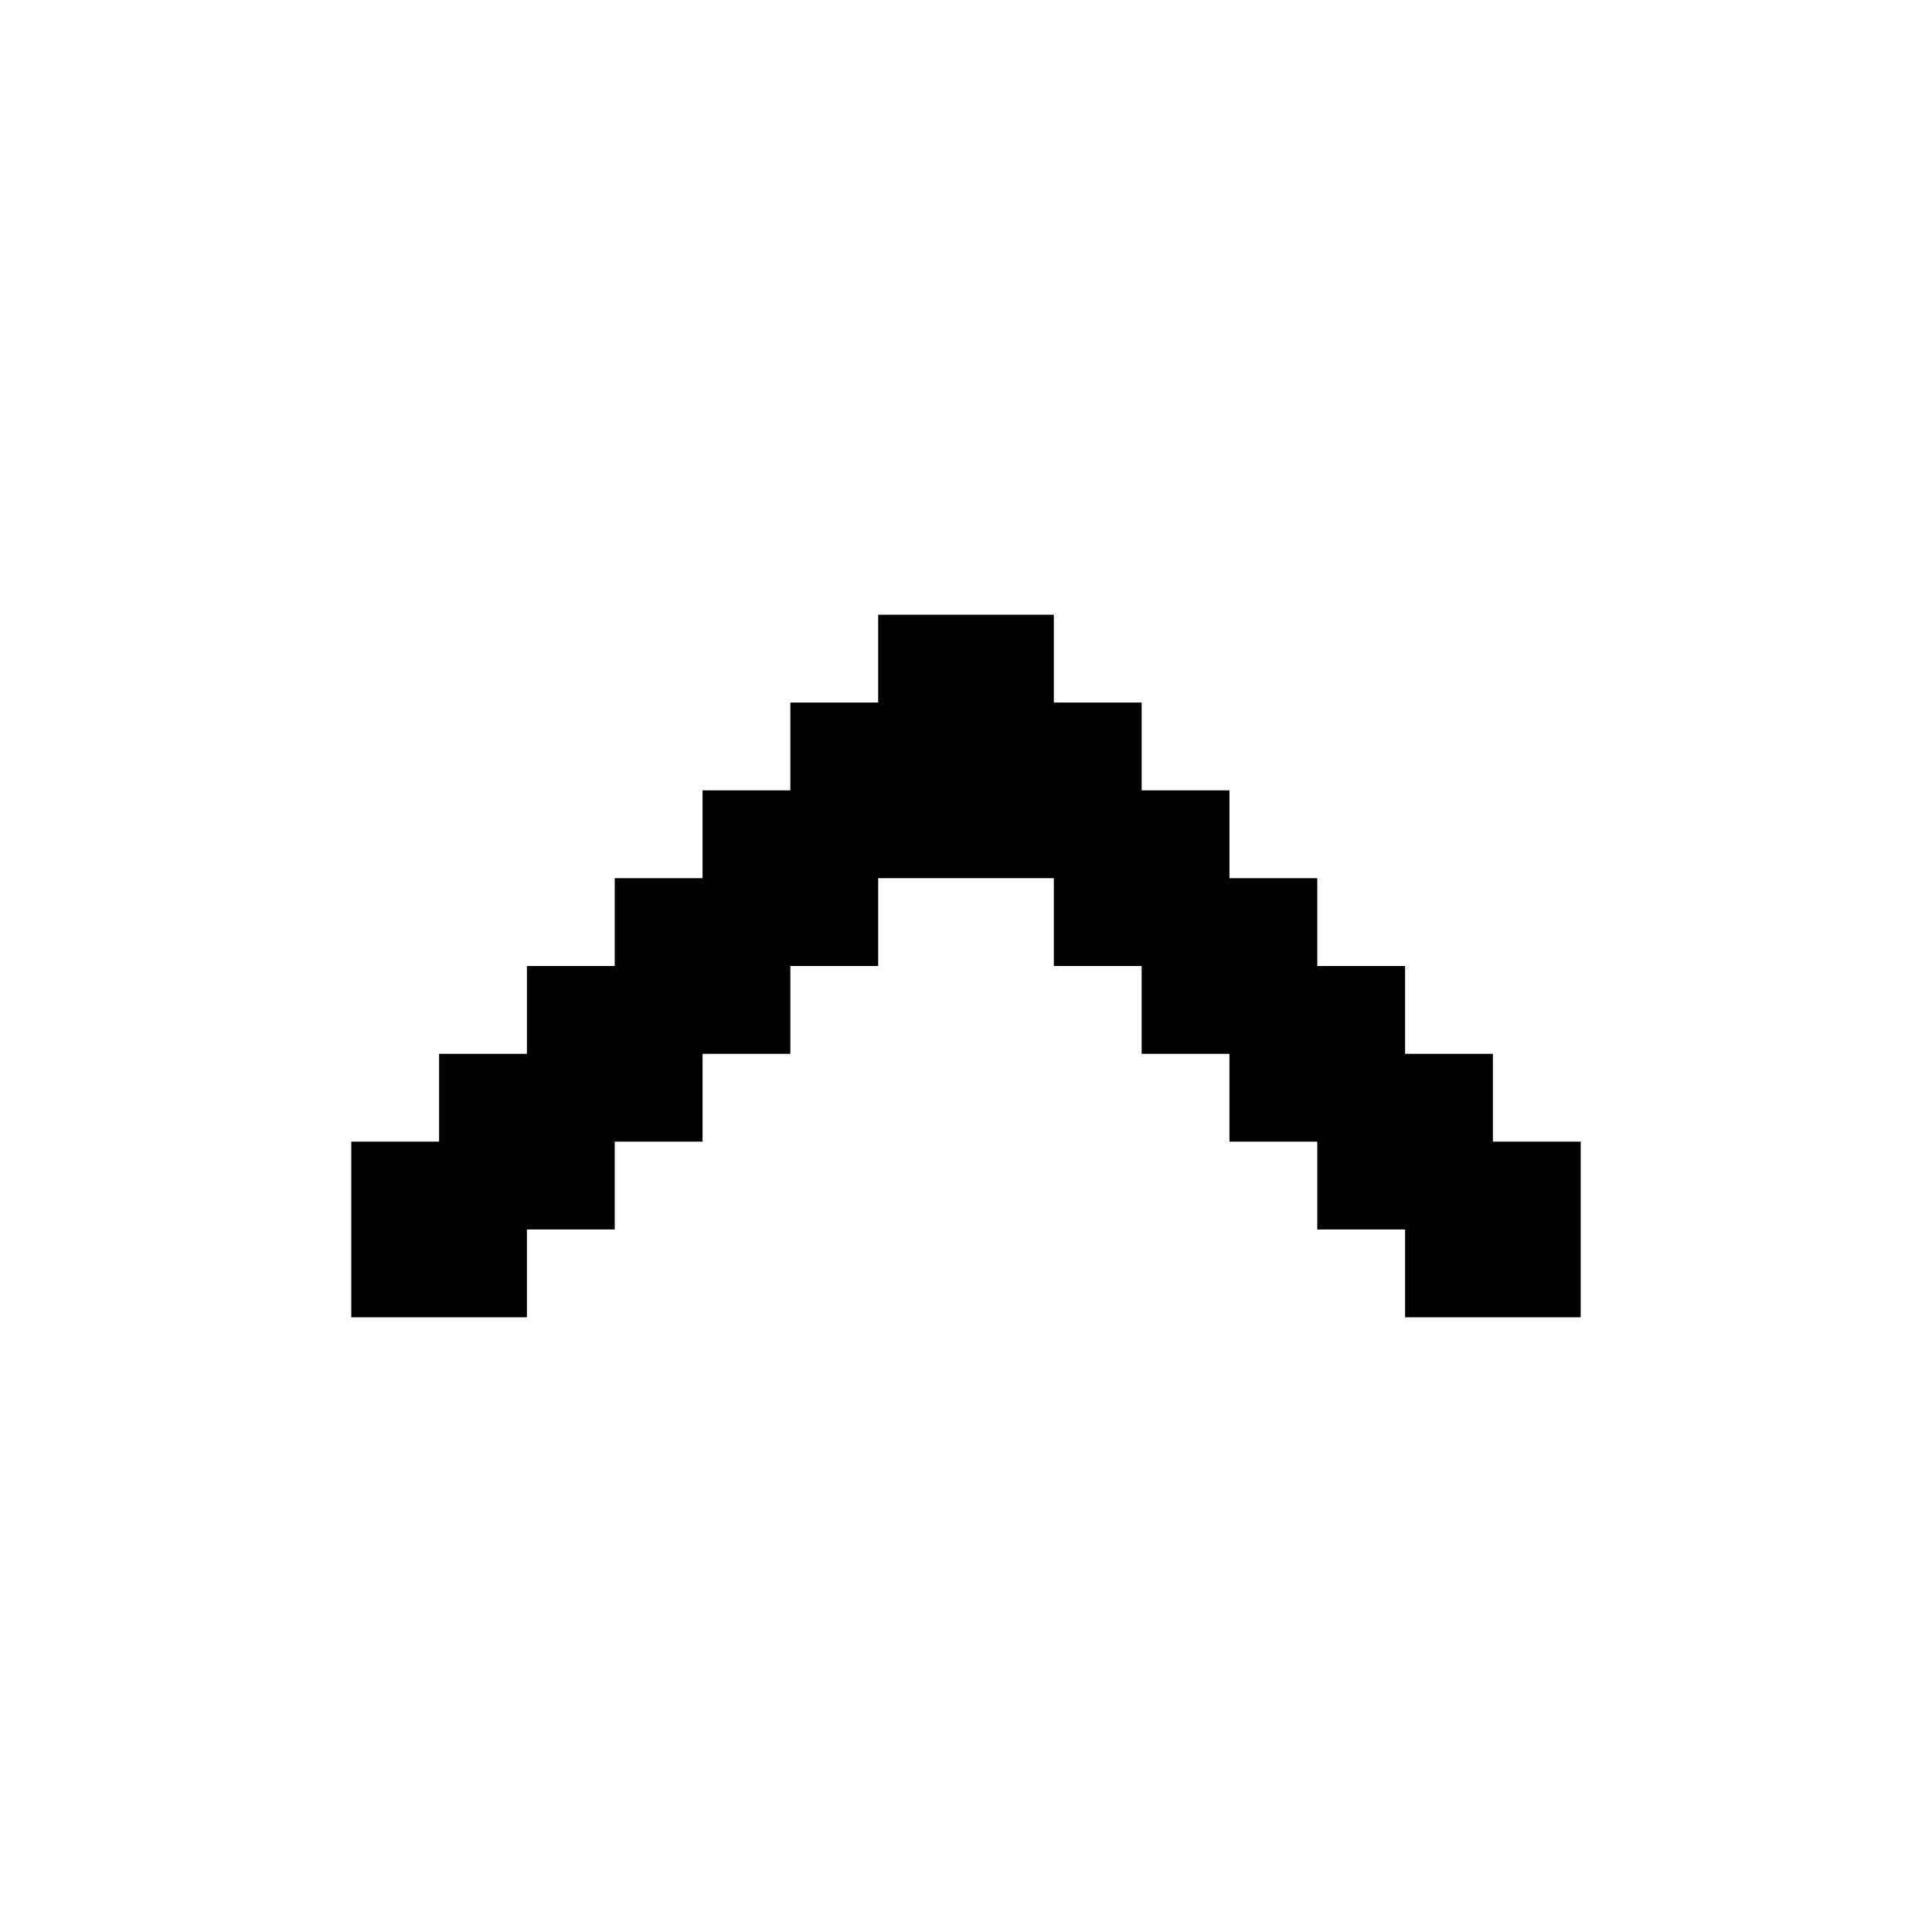
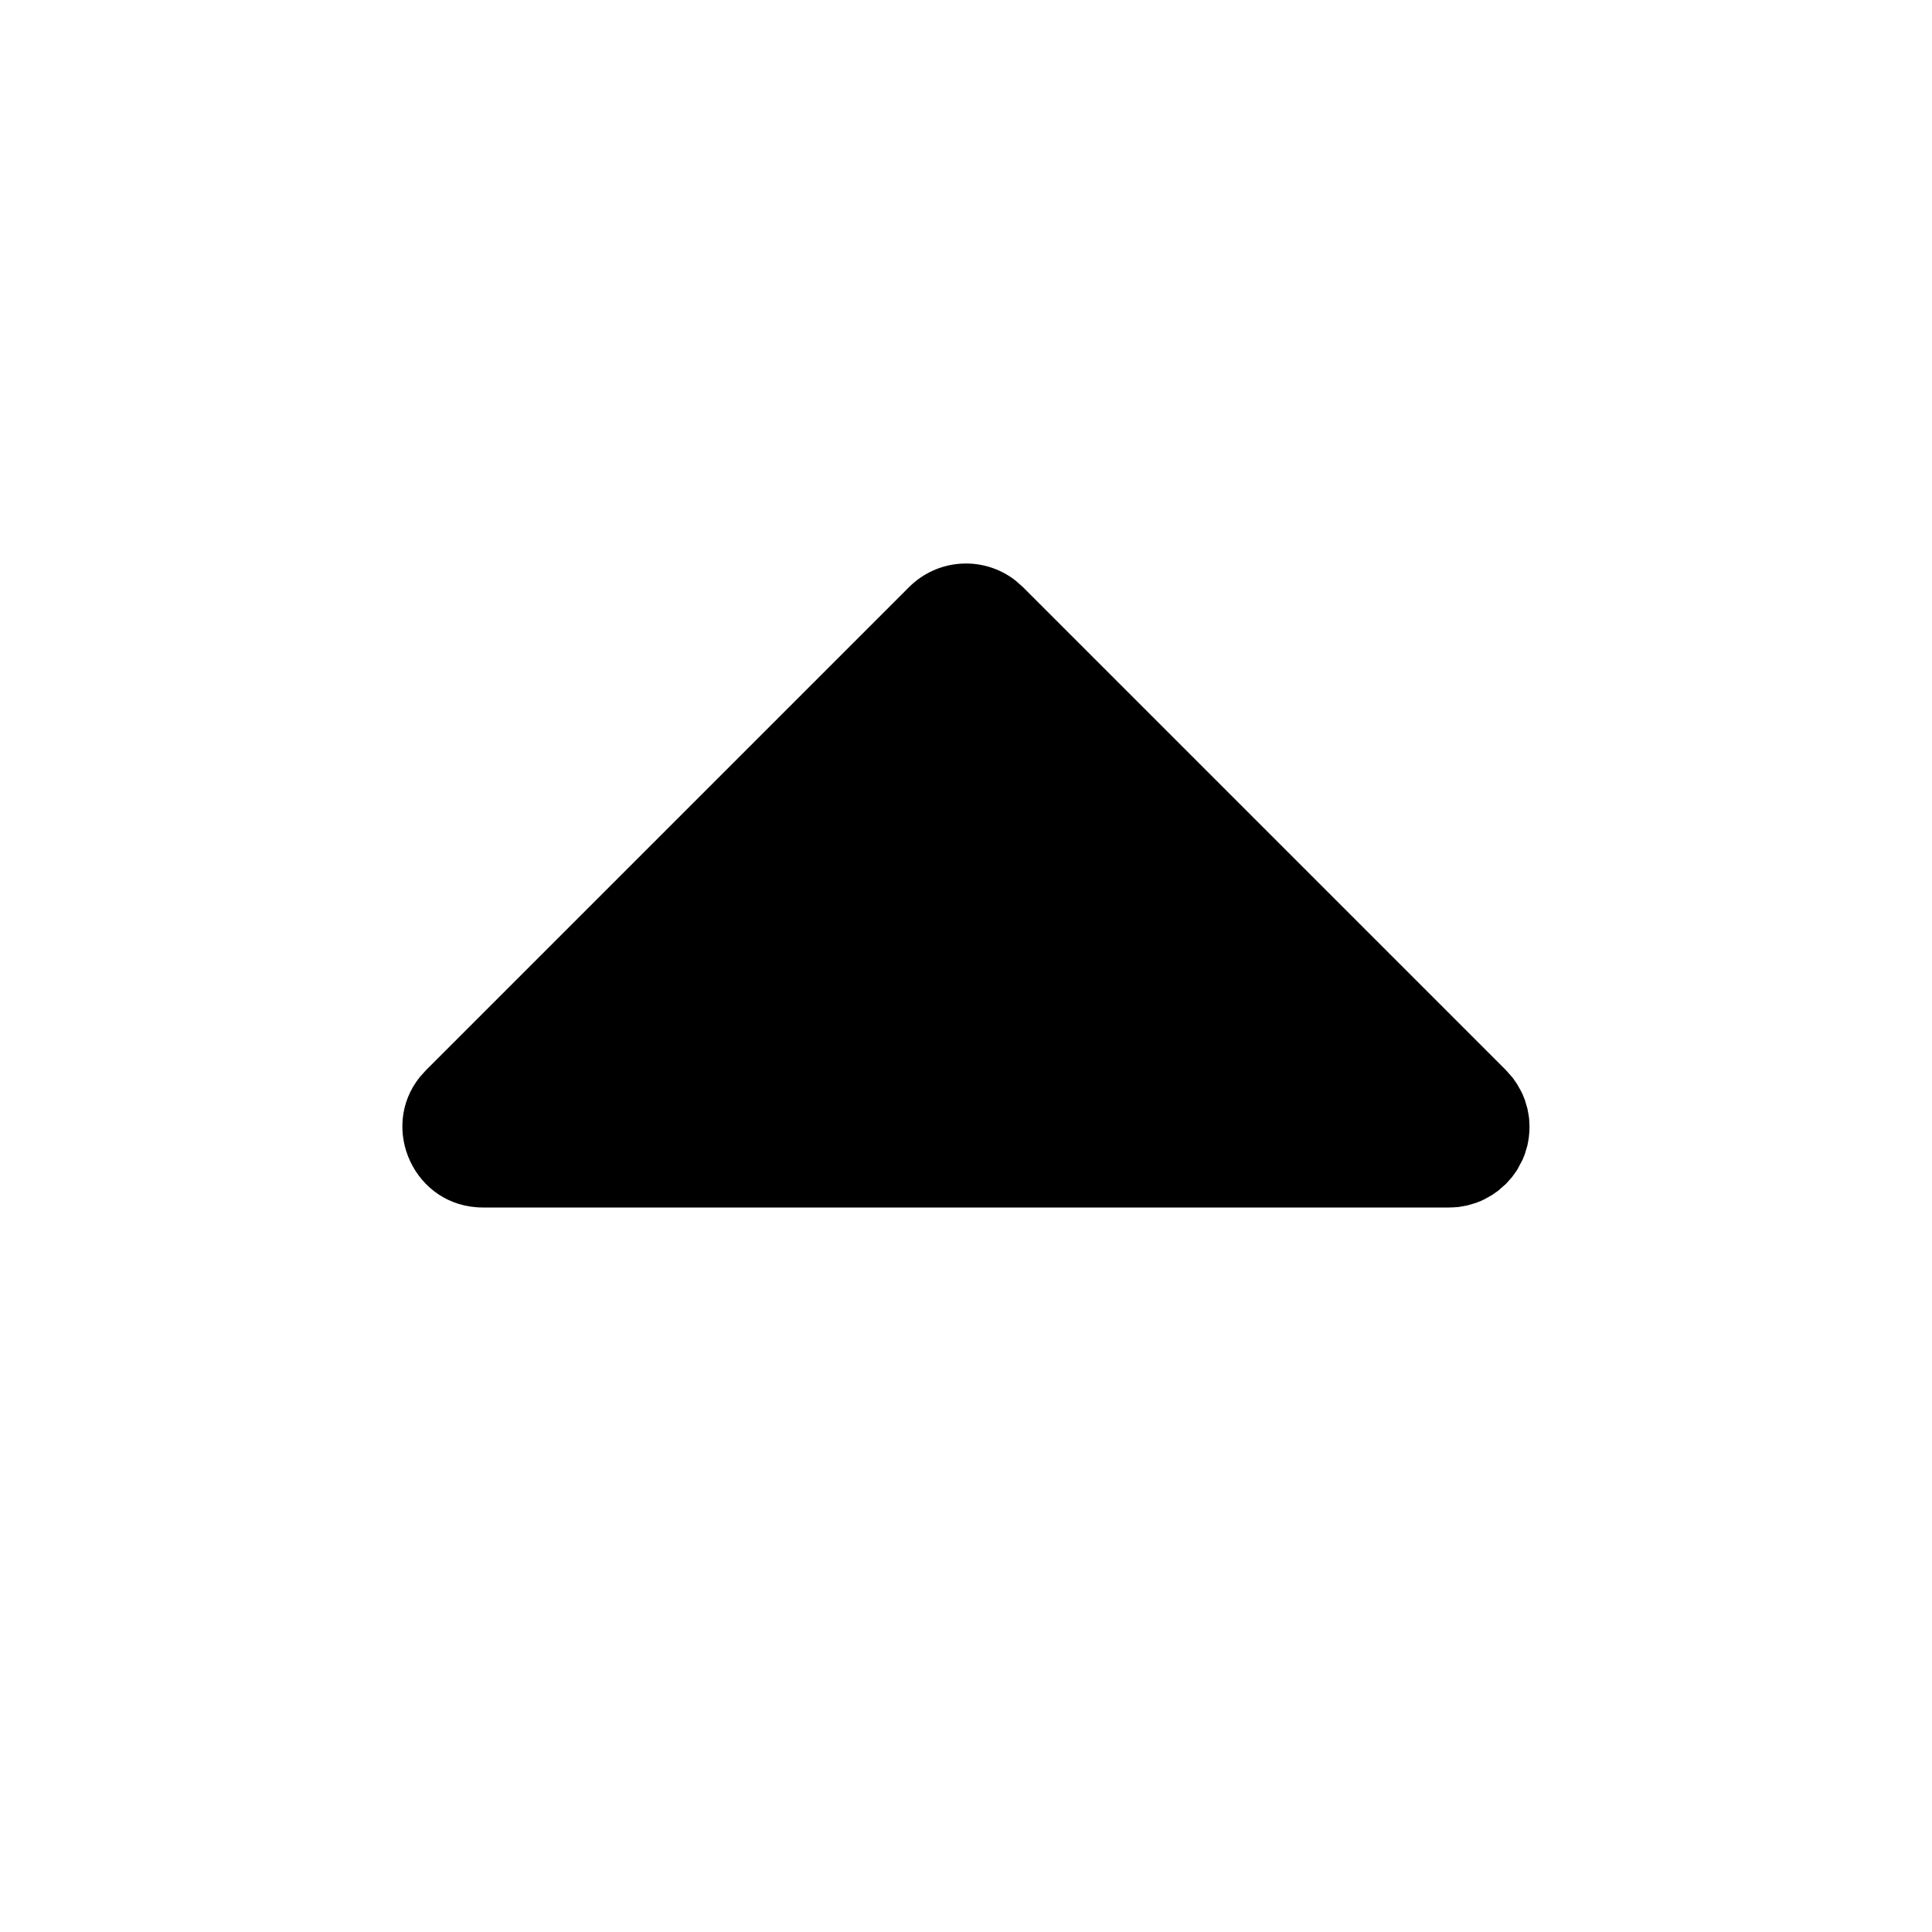
- <svg xmlns="http://www.w3.org/2000/svg" viewBox="0 0 22 22">
-   <path fill="currentColor" d="M6 12H5V13H4V15H6V14H7V13H8V12H9V11H10V10H12V11H13V12H14V13H15V14H16V15H18V13H17V12H16V11H15V10H14V9H13V8H12V7H10V8H9V9H8V10H7V11H6" />
+ <svg xmlns="http://www.w3.org/2000/svg" width="24" height="24" viewBox="0 0 24 24" fill="currentColor" class="icon icon-tabler icons-tabler-filled icon-tabler-caret-up">
+   <path stroke="none" d="M0 0h24v24H0z" fill="none" />
+   <path d="M11.293 7.293a1 1 0 0 1 1.32 -.083l.094 .083l6 6l.083 .094l.054 .077l.054 .096l.017 .036l.027 .067l.032 .108l.01 .053l.01 .06l.004 .057l.002 .059l-.002 .059l-.005 .058l-.009 .06l-.01 .052l-.032 .108l-.027 .067l-.07 .132l-.065 .09l-.073 .081l-.094 .083l-.077 .054l-.096 .054l-.036 .017l-.067 .027l-.108 .032l-.053 .01l-.06 .01l-.057 .004l-.059 .002h-12c-.852 0 -1.297 -.986 -.783 -1.623l.076 -.084l6 -6z" />
</svg>
